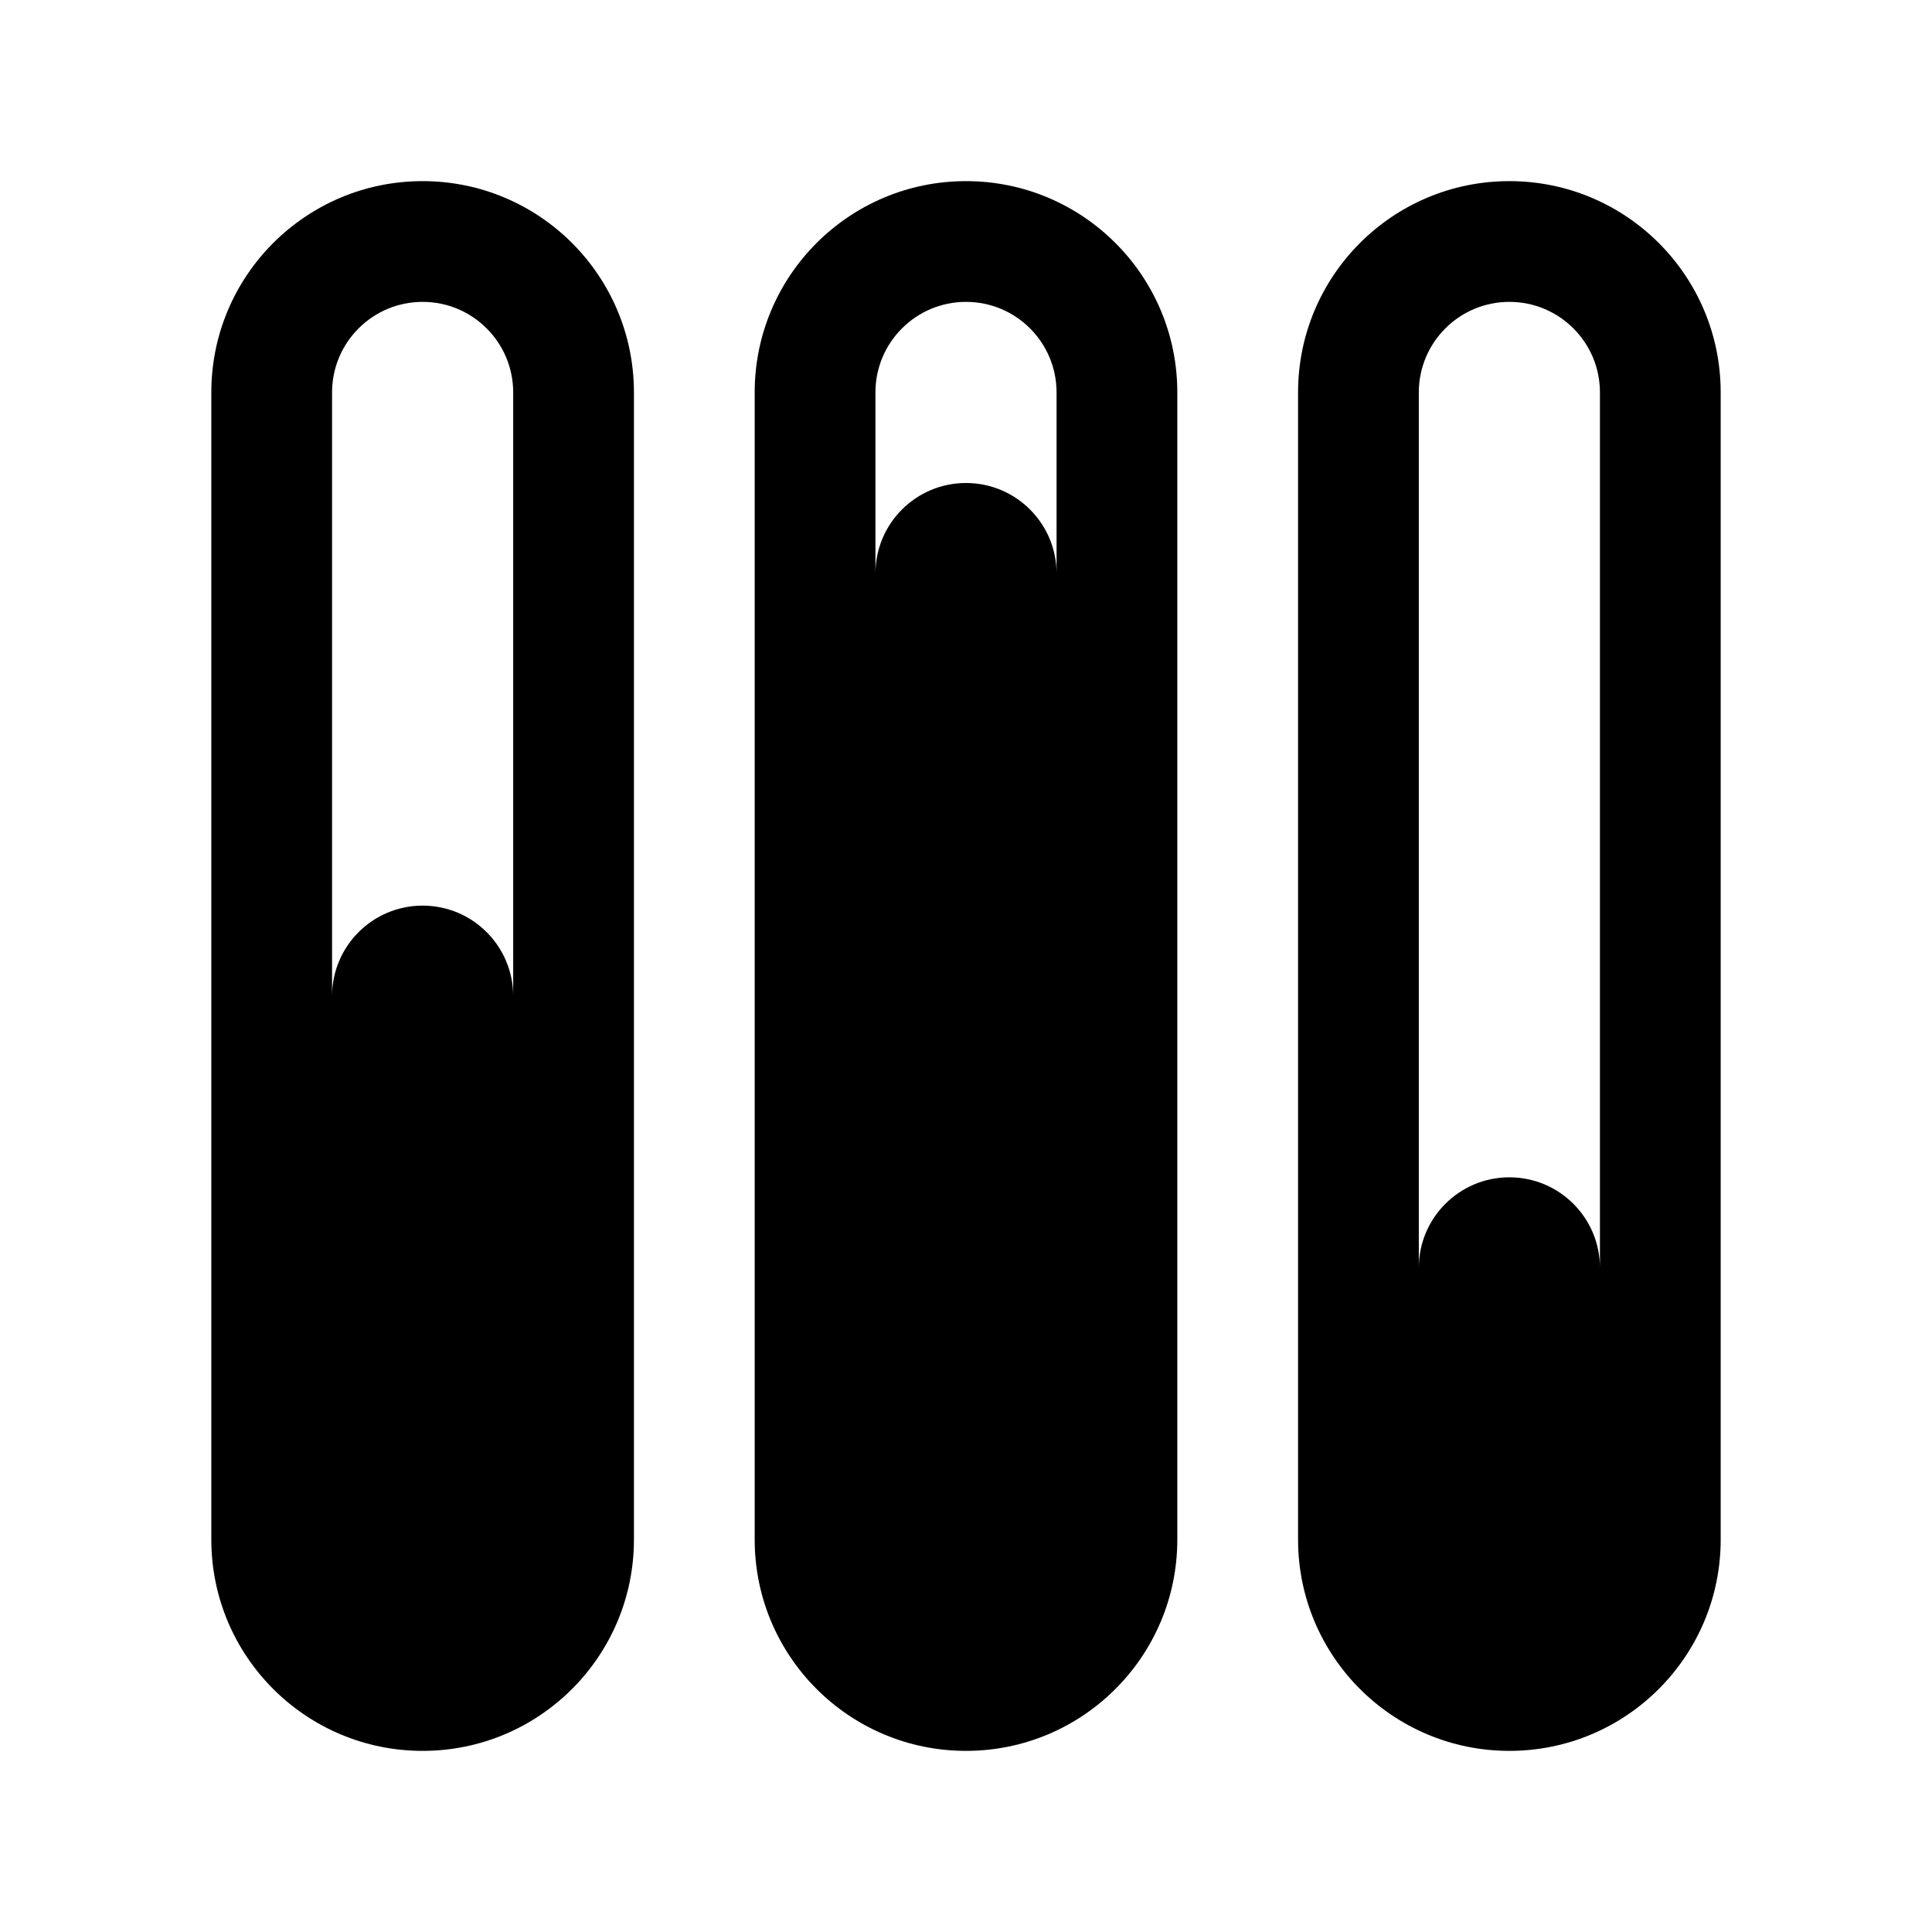
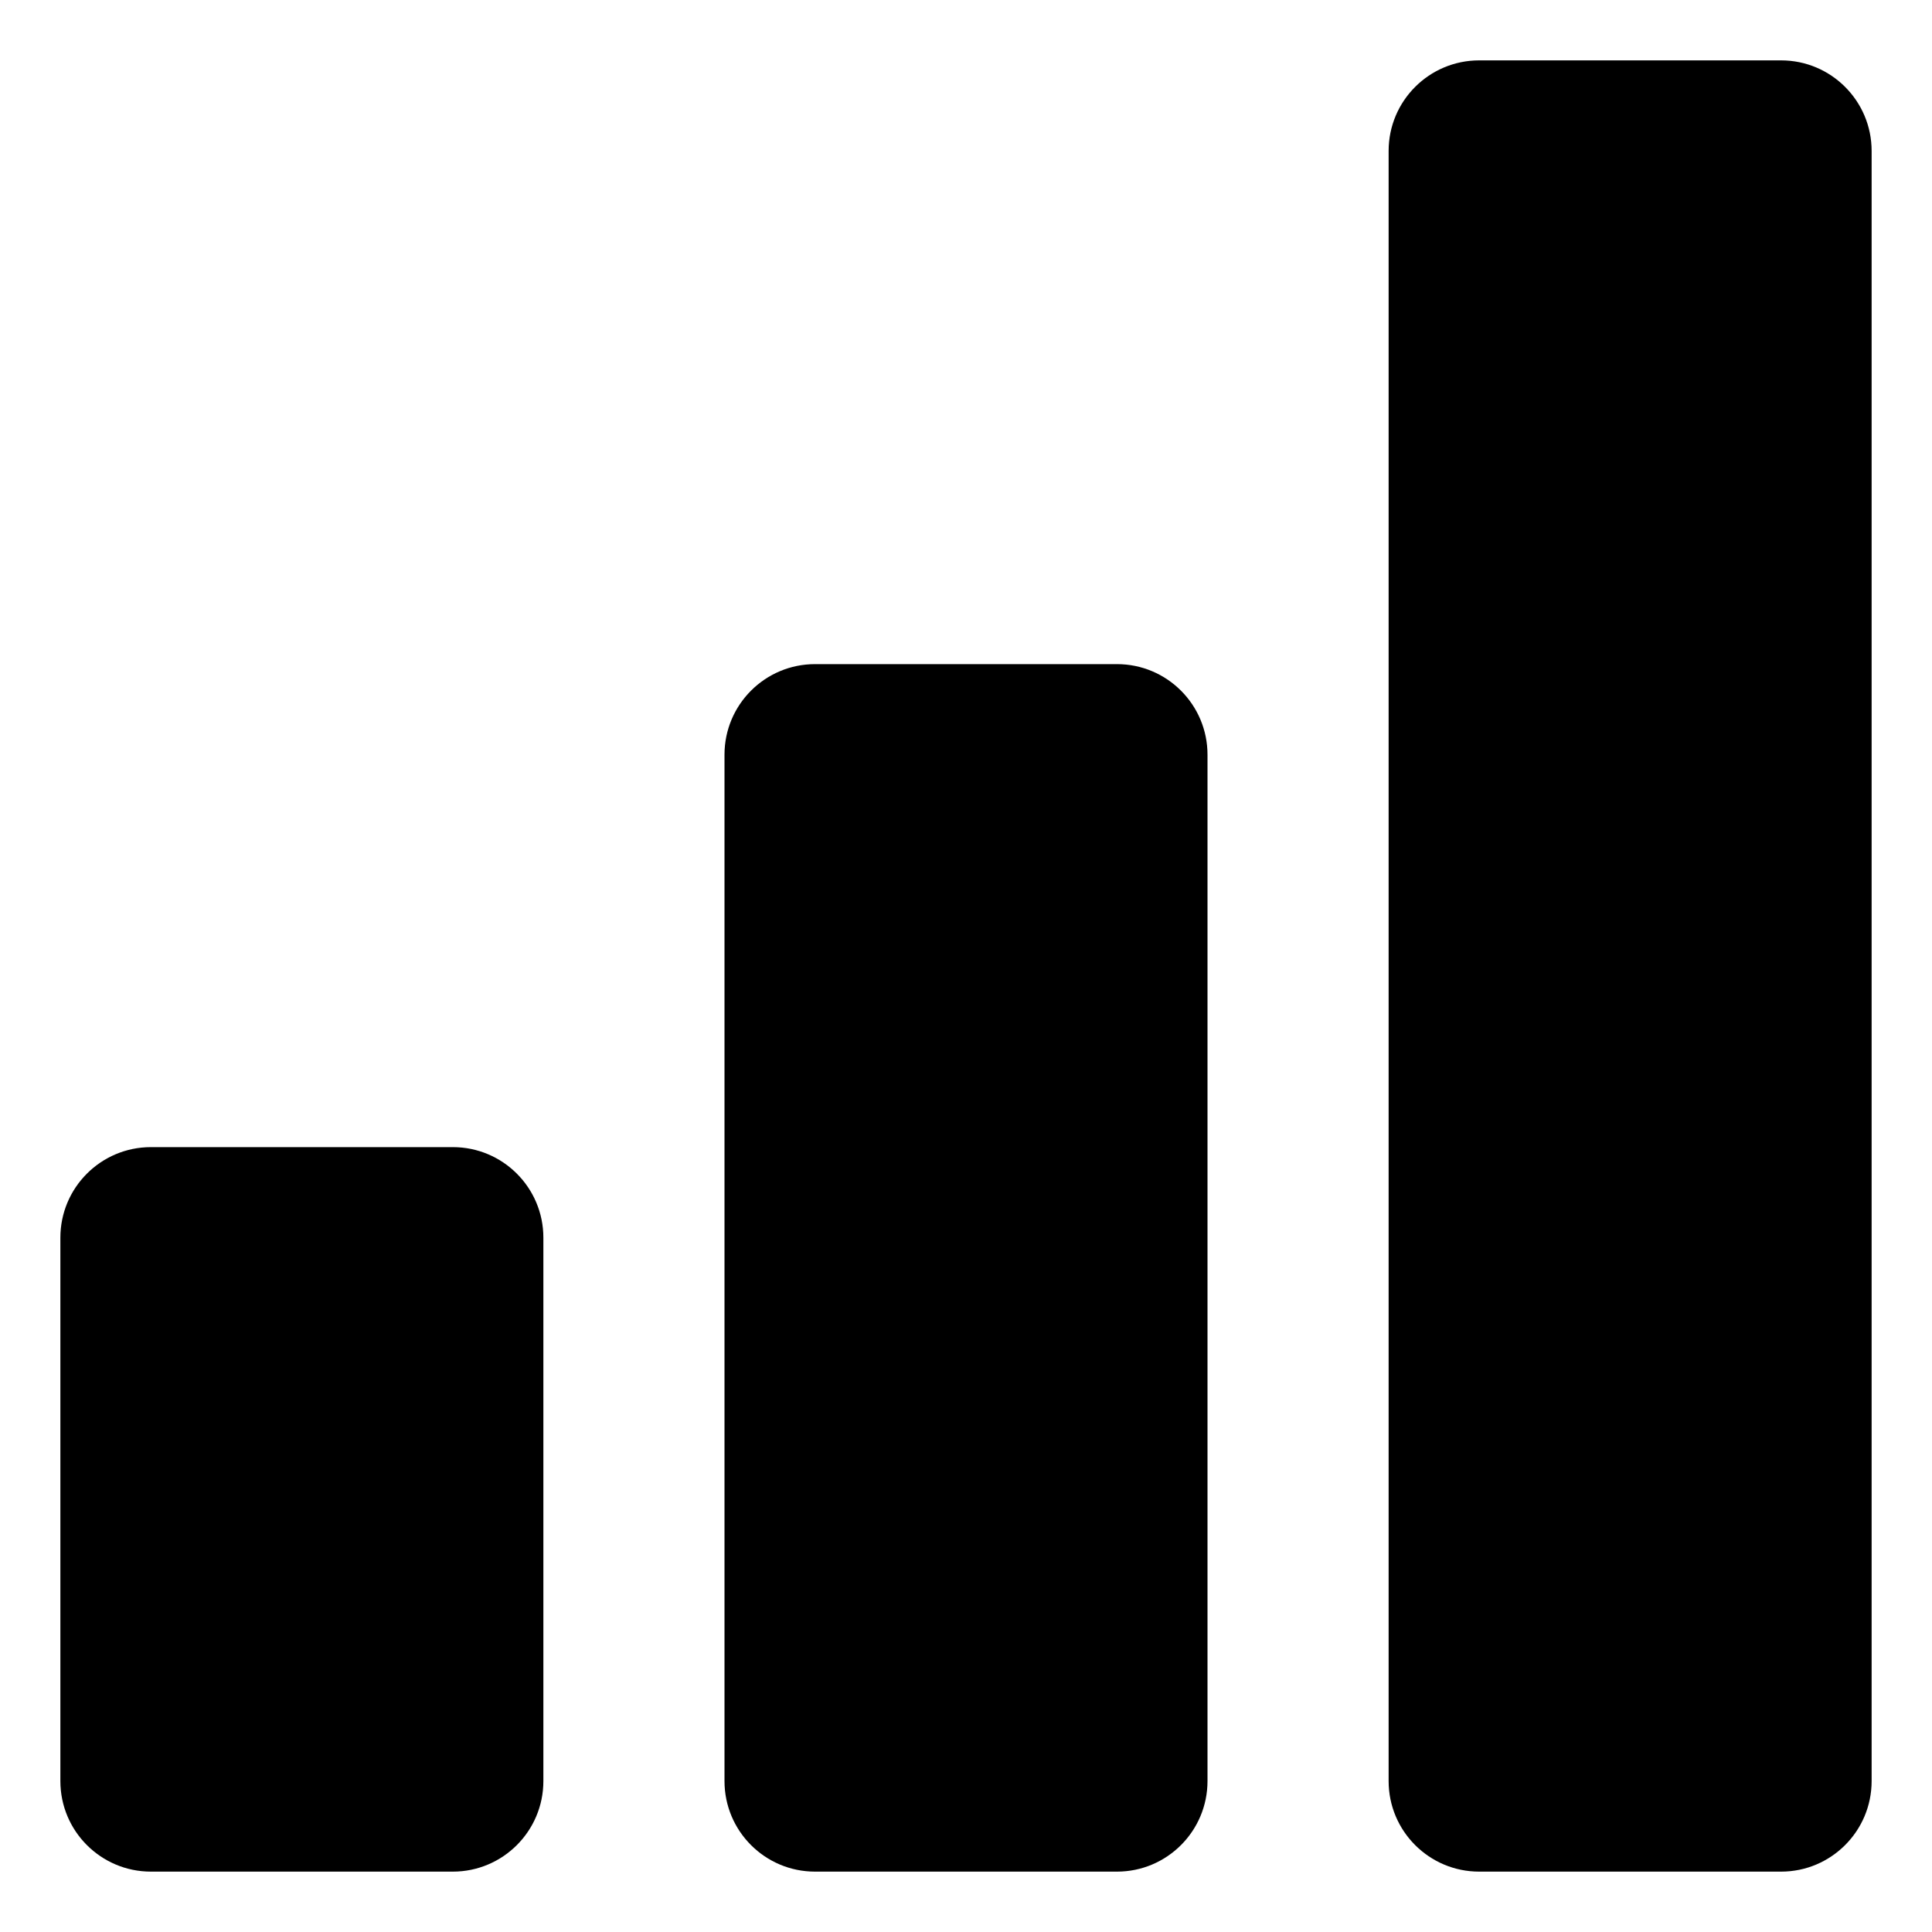
<svg xmlns="http://www.w3.org/2000/svg" width="32" height="32" viewBox="0 0 32 32">
-   <path fill="currentColor" fill-rule="evenodd" d="M7 3A3.5 3.5 0 0 1 10.5 6.5V25.5A3.5 3.5 0 0 1 7 29A3.5 3.5 0 0 1 3.5 25.5V6.5A3.5 3.5 0 0 1 7 3ZM5.5 16.5V6.5A1.5 1.5 0 0 1 8.5 6.5V16.5A1.5 1.5 0 0 0 5.5 16.5ZM16 3A3.5 3.5 0 0 1 19.5 6.5V25.5A3.5 3.5 0 0 1 16 29A3.5 3.5 0 0 1 12.5 25.5V6.5A3.5 3.5 0 0 1 16 3ZM14.5 9.5V6.5A1.5 1.5 0 0 1 17.5 6.5V9.5A1.5 1.5 0 0 0 14.5 9.5ZM25 3A3.5 3.5 0 0 1 28.5 6.5V25.5A3.5 3.5 0 0 1 25 29A3.5 3.5 0 0 1 21.5 25.5V6.5A3.5 3.5 0 0 1 25 3ZM23.5 21V6.5A1.5 1.5 0 0 1 26.5 6.5V21A1.5 1.5 0 0 0 23.5 21Z" />
+   <path fill="currentColor" d="M2.5 19H7.5A1.5 1.5 0 0 1 9 20.5V29.5A1.5 1.5 0 0 1 7.5 31H2.5A1.5 1.5 0 0 1 1 29.5V20.5A1.5 1.5 0 0 1 2.5 19ZM13.5 11H18.5A1.5 1.5 0 0 1 20 12.5V29.5A1.5 1.5 0 0 1 18.5 31H13.5A1.5 1.5 0 0 1 12 29.5V12.5A1.5 1.5 0 0 1 13.5 11ZM24.5 1H29.5A1.5 1.5 0 0 1 31 2.5V29.5A1.5 1.5 0 0 1 29.5 31H24.5A1.5 1.5 0 0 1 23 29.5V2.5A1.5 1.5 0 0 1 24.5 1Z" />
</svg>
